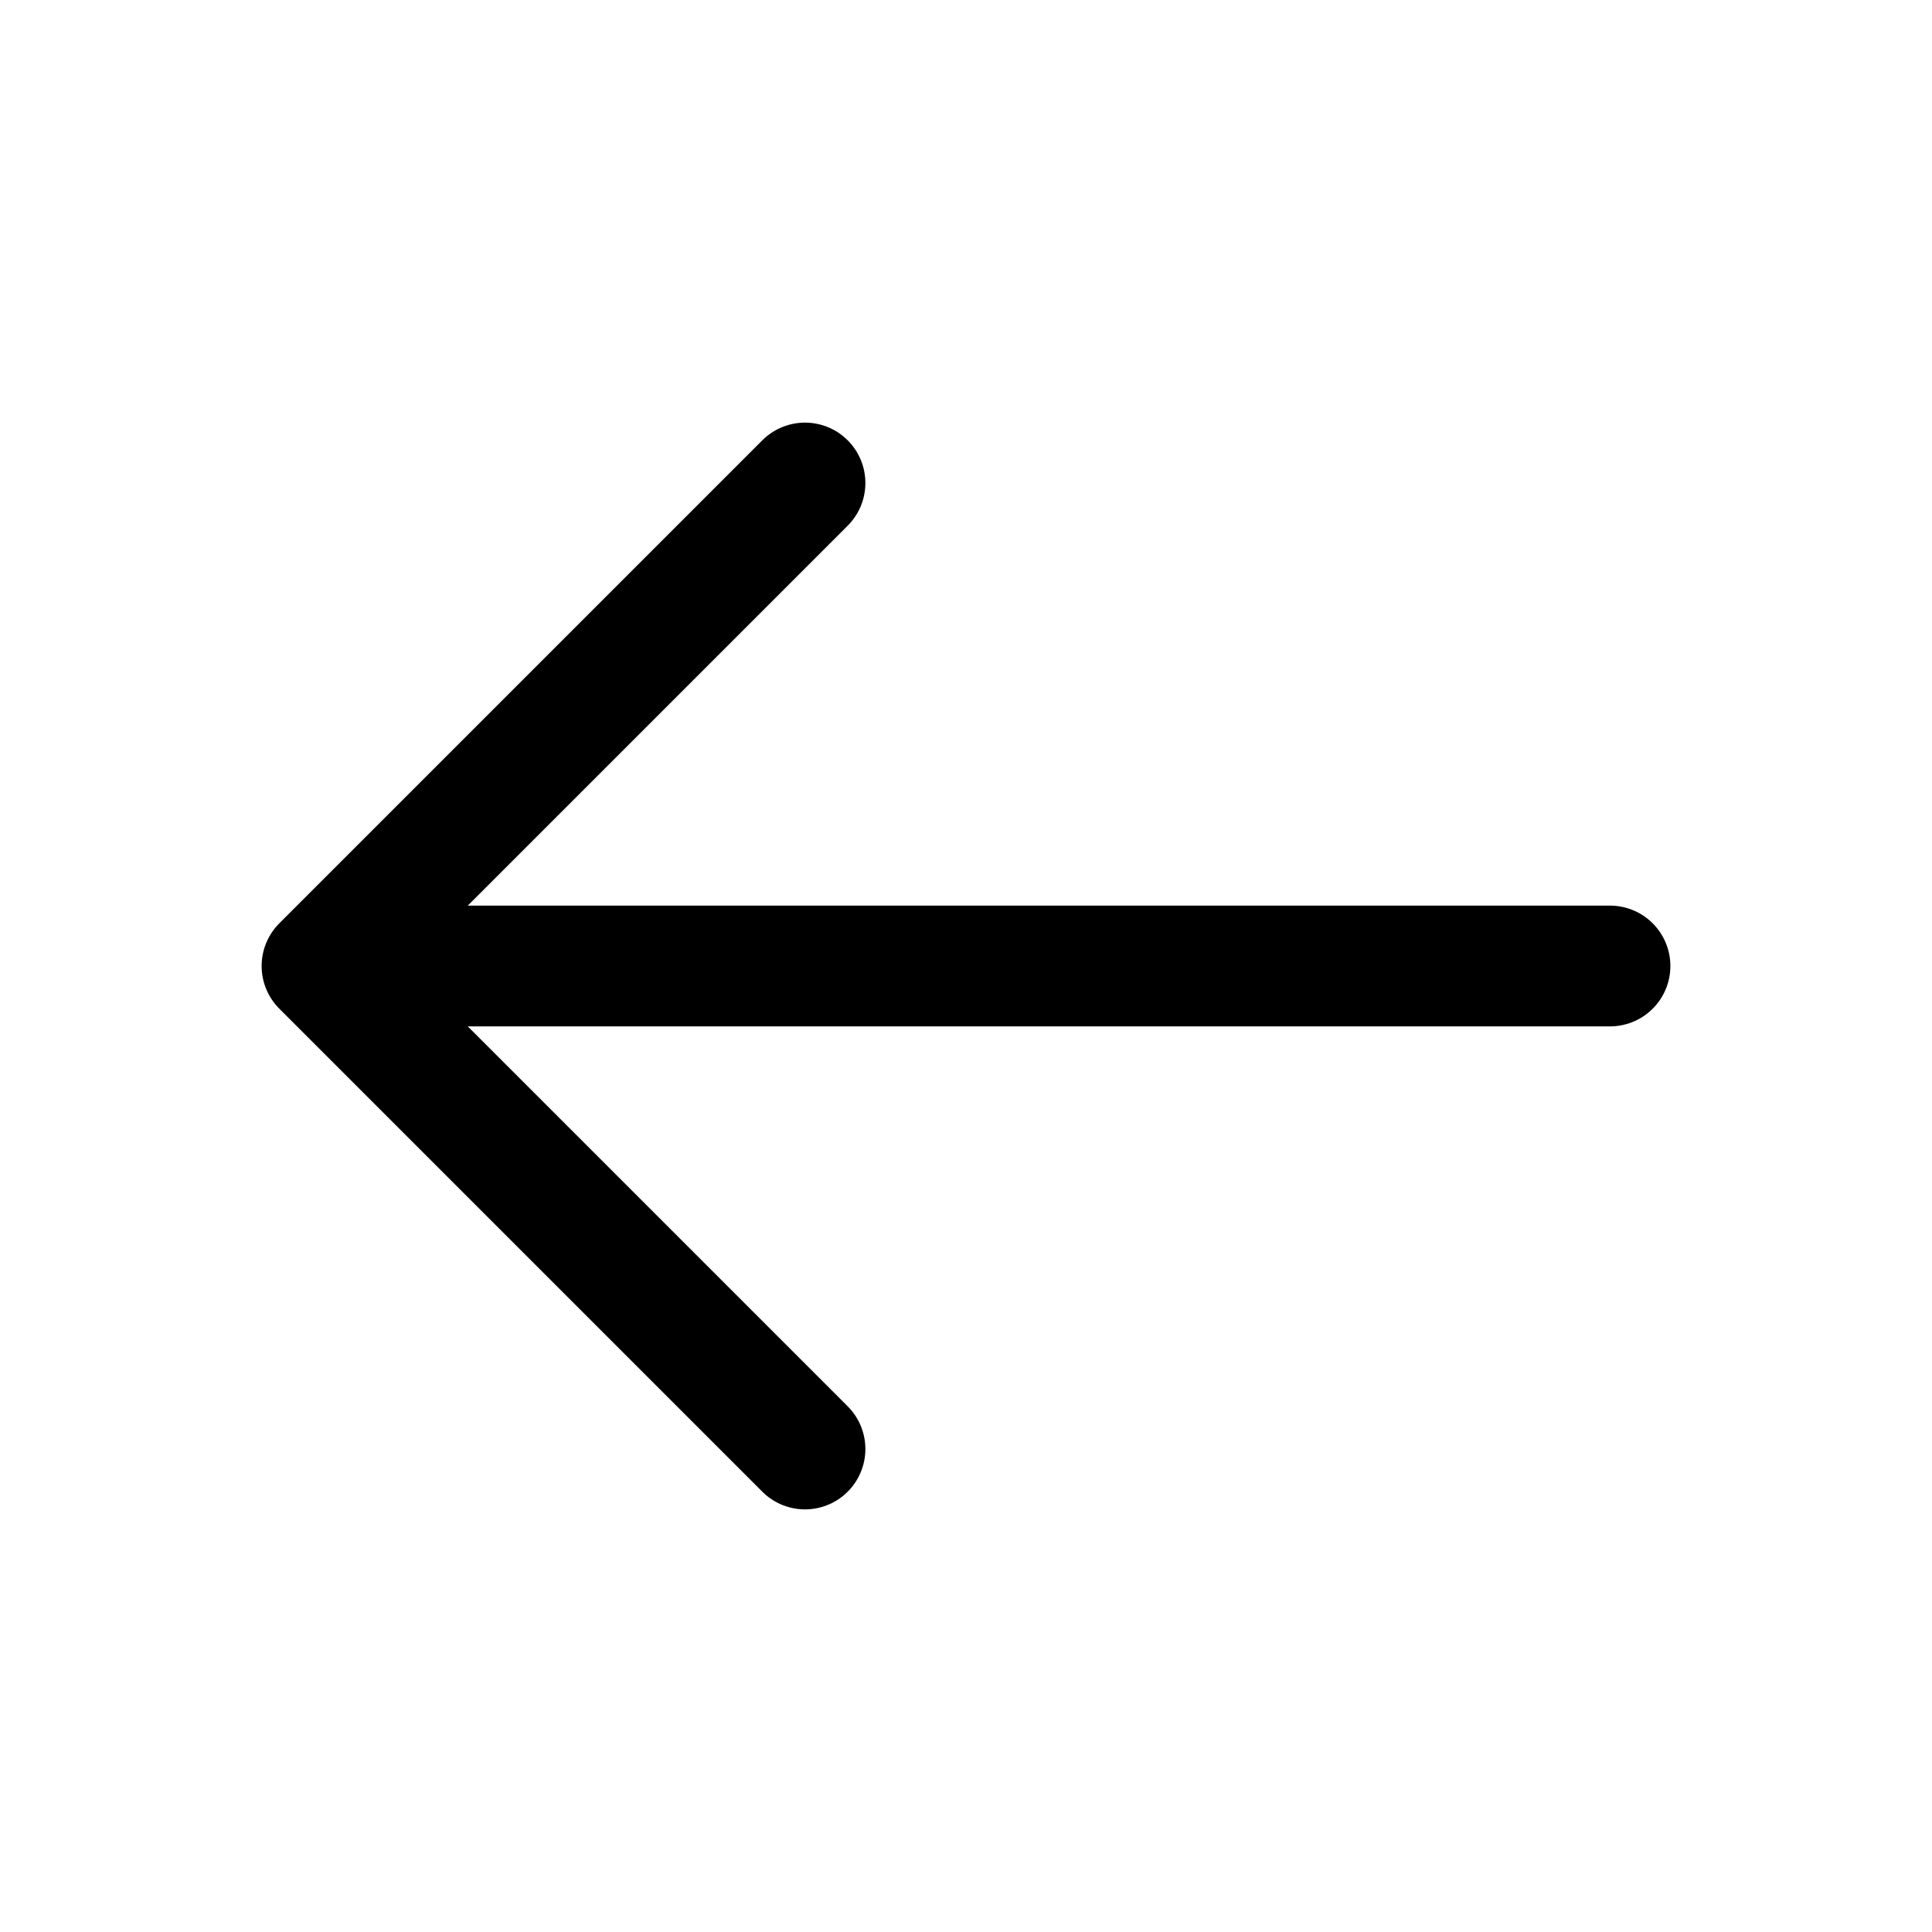
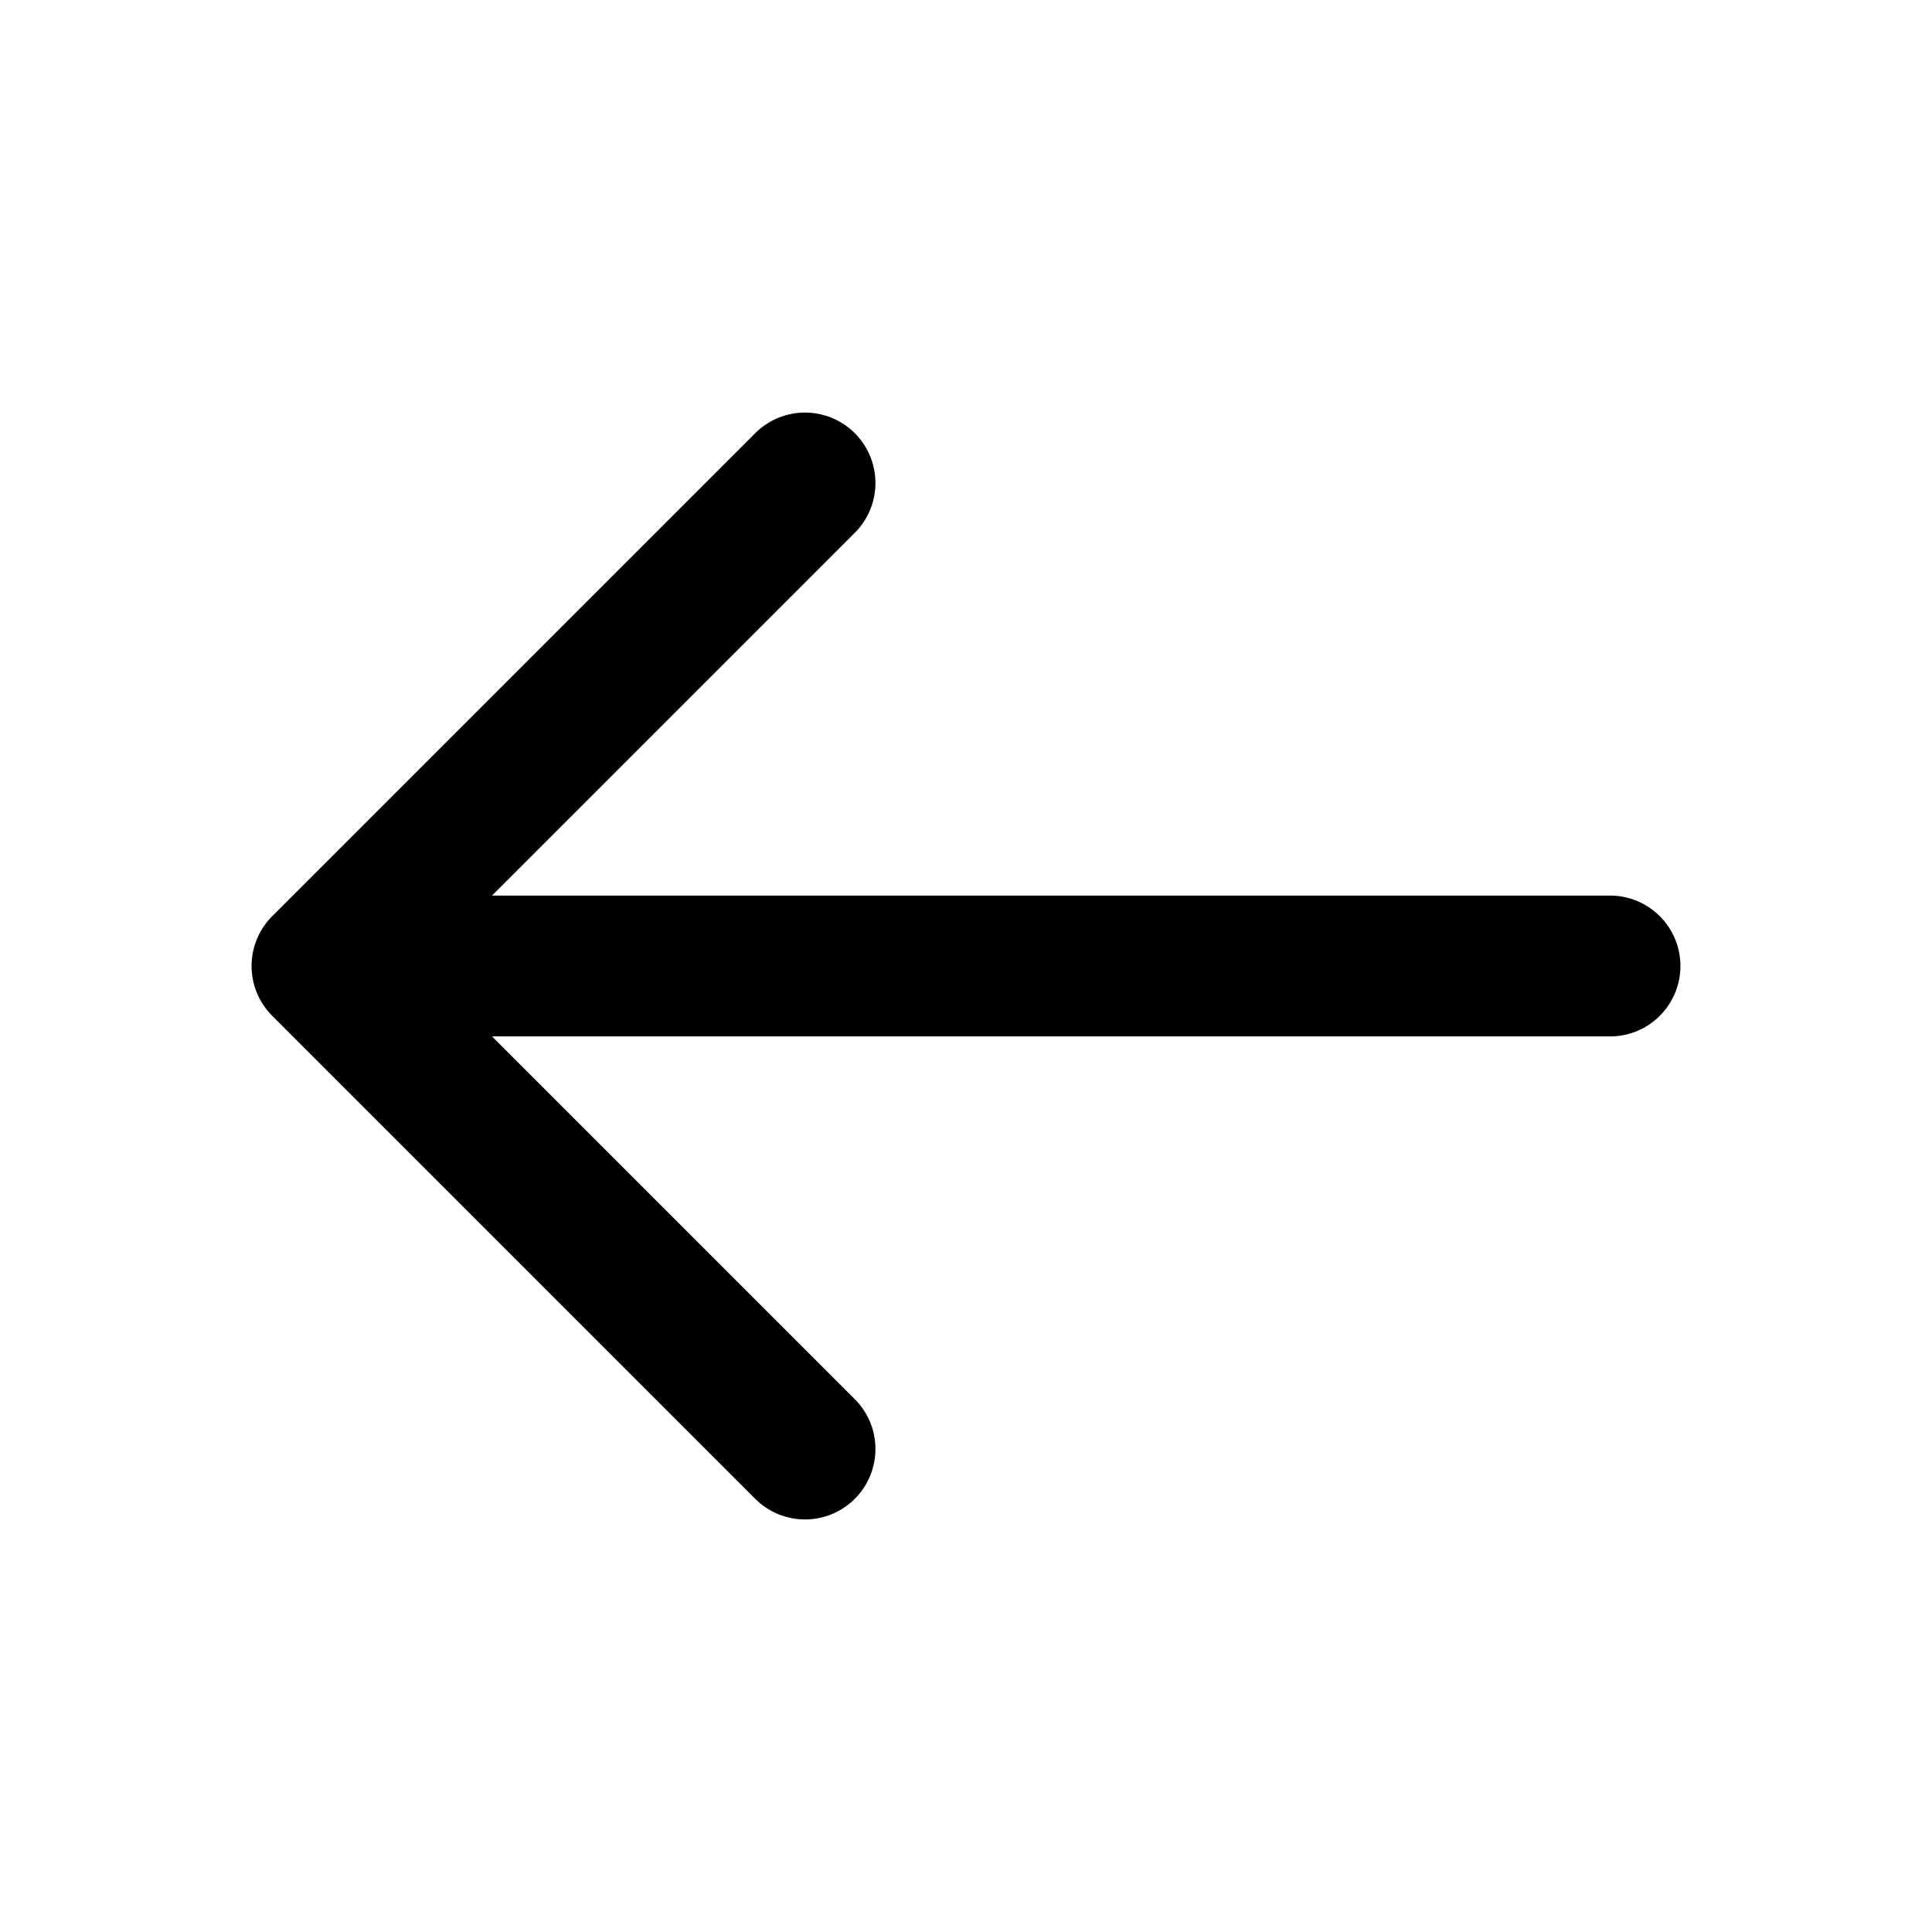
- <svg xmlns="http://www.w3.org/2000/svg" aria-hidden="true" width="24px" height="24px" viewBox="0 0 24 24" fill="none">
-   <path d="M10 6L4 12L10 18" stroke="currentColor" stroke-width="1.5" stroke-linecap="round" stroke-linejoin="round" />
-   <path d="M5 12H20" stroke="currentColor" stroke-width="1.5" stroke-linecap="round" stroke-linejoin="round" />
+ <svg xmlns="http://www.w3.org/2000/svg" viewBox="0 0 24 24" fill="none" stroke="currentColor" stroke-width="1.75" stroke-linecap="round" stroke-linejoin="round">
+   <path d="M20 12H4M10 6l-6 6 6 6" />
</svg>
